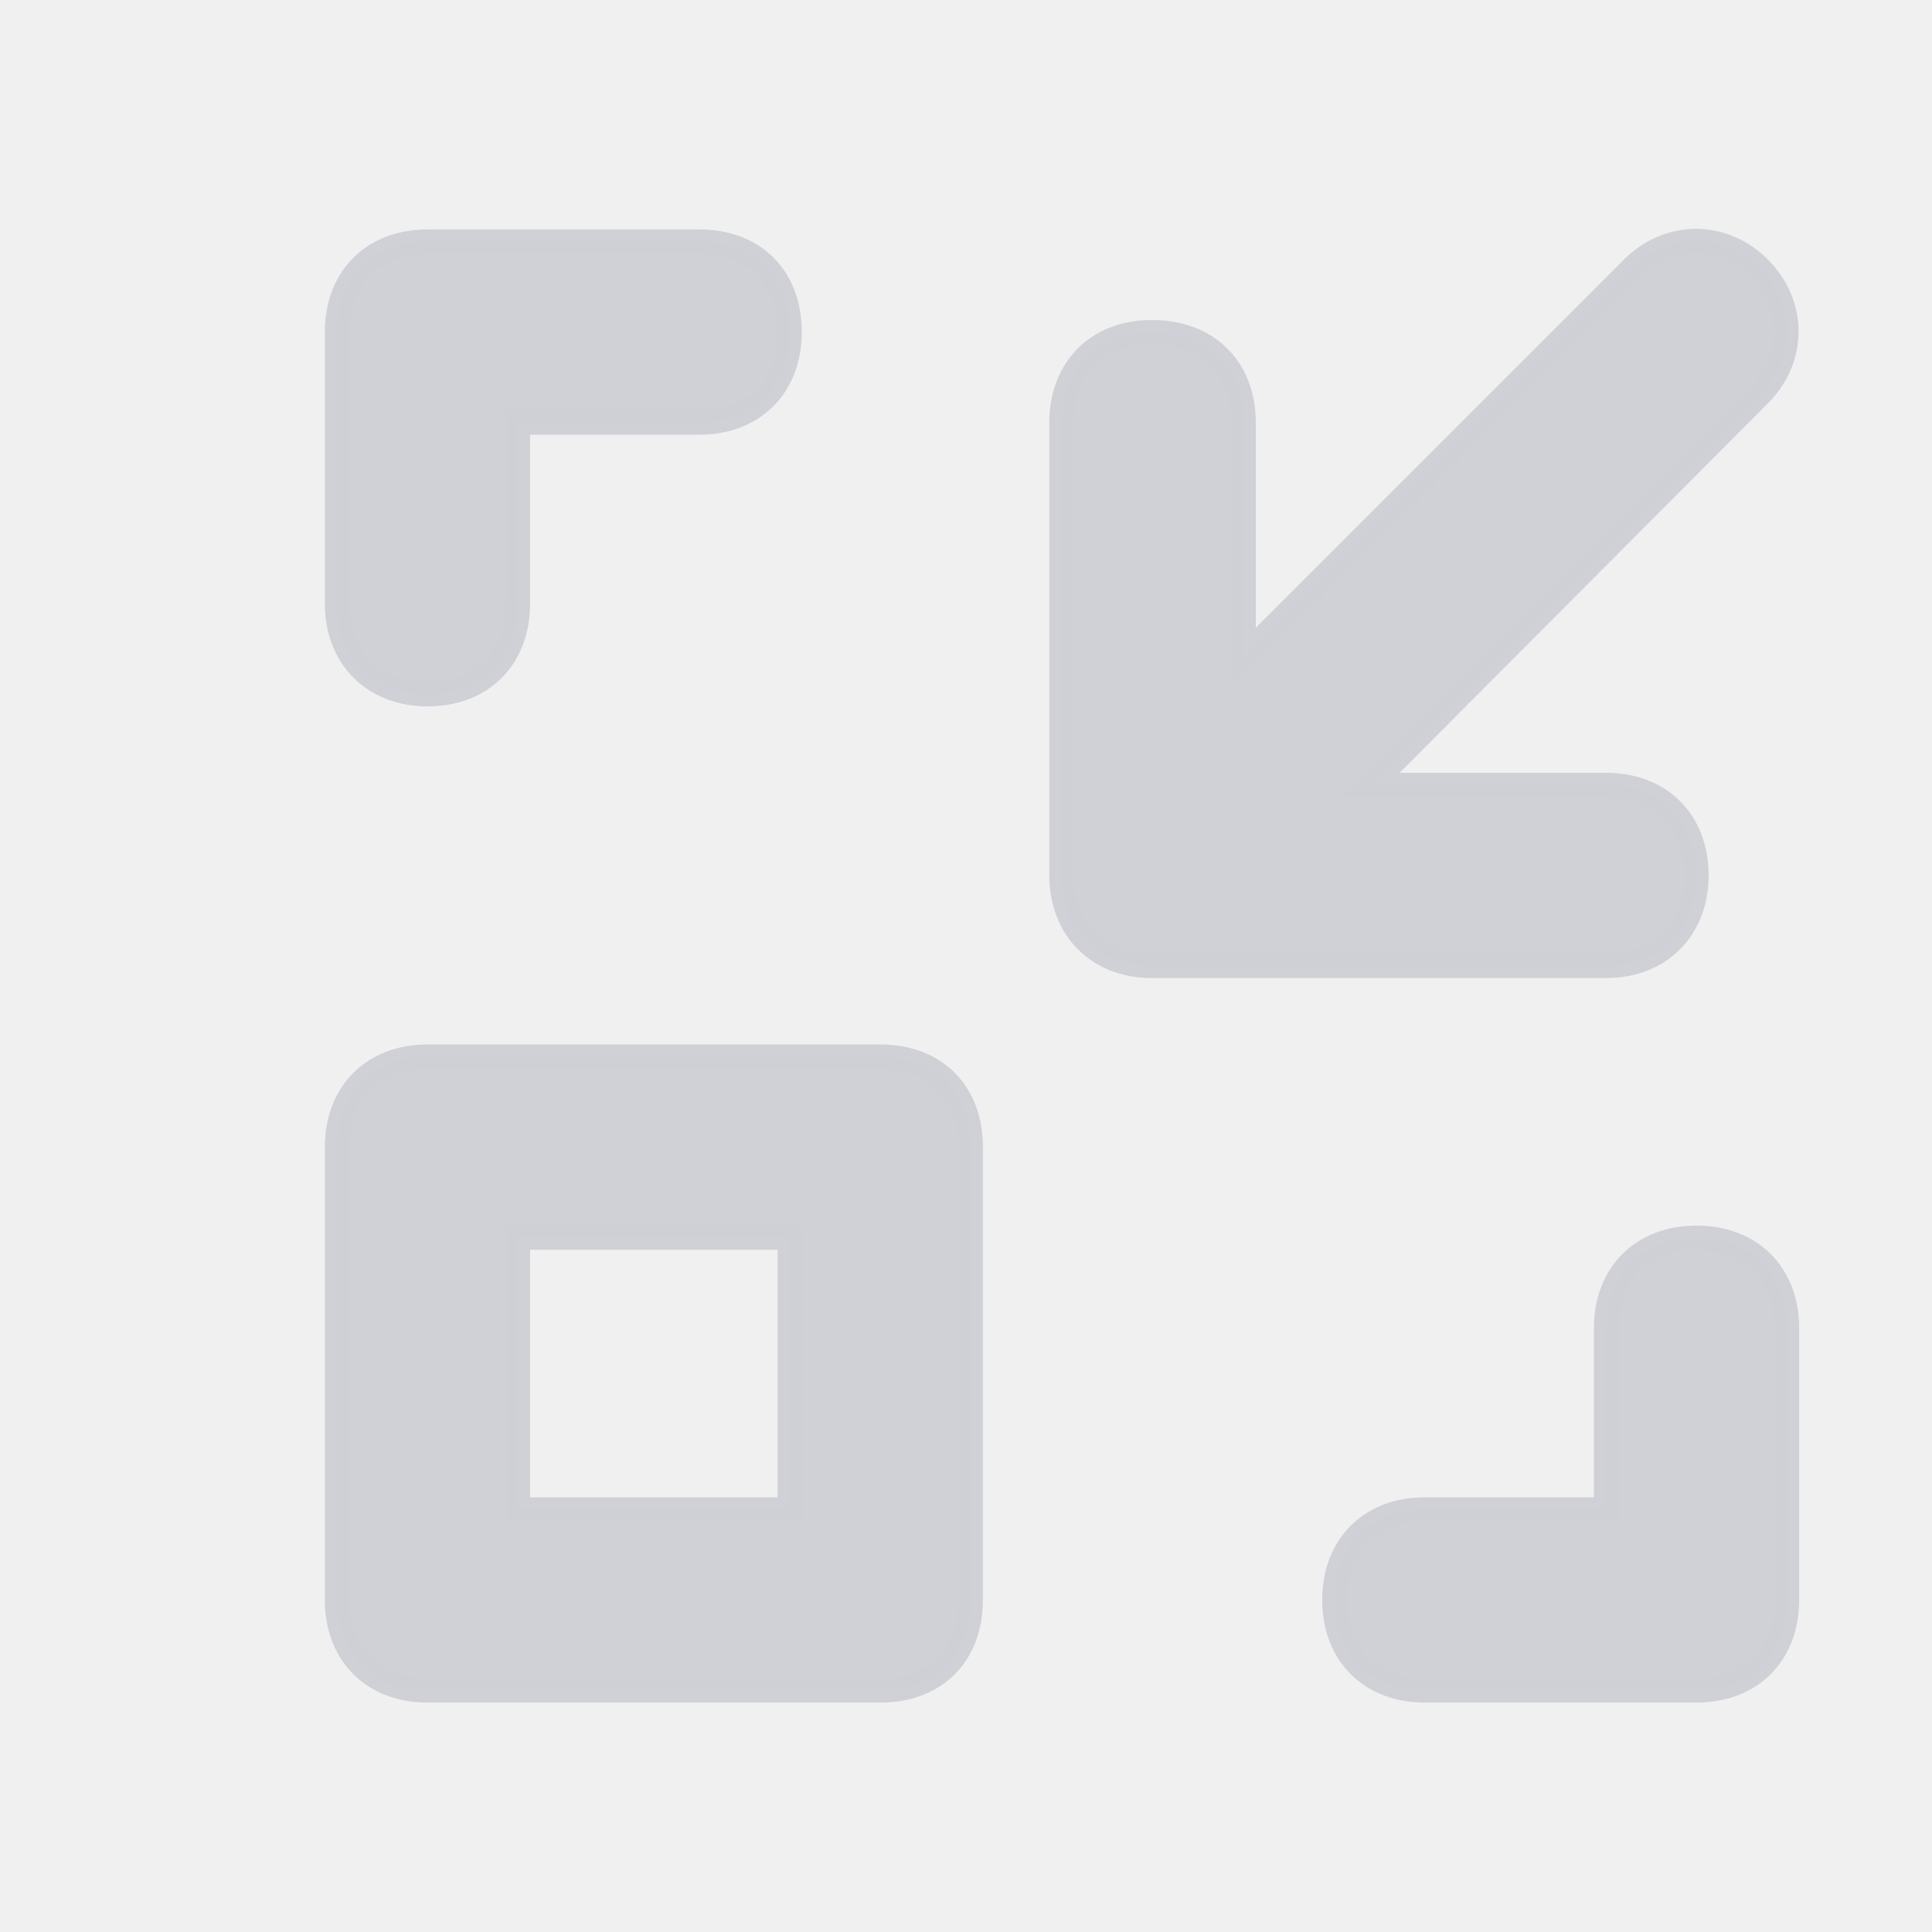
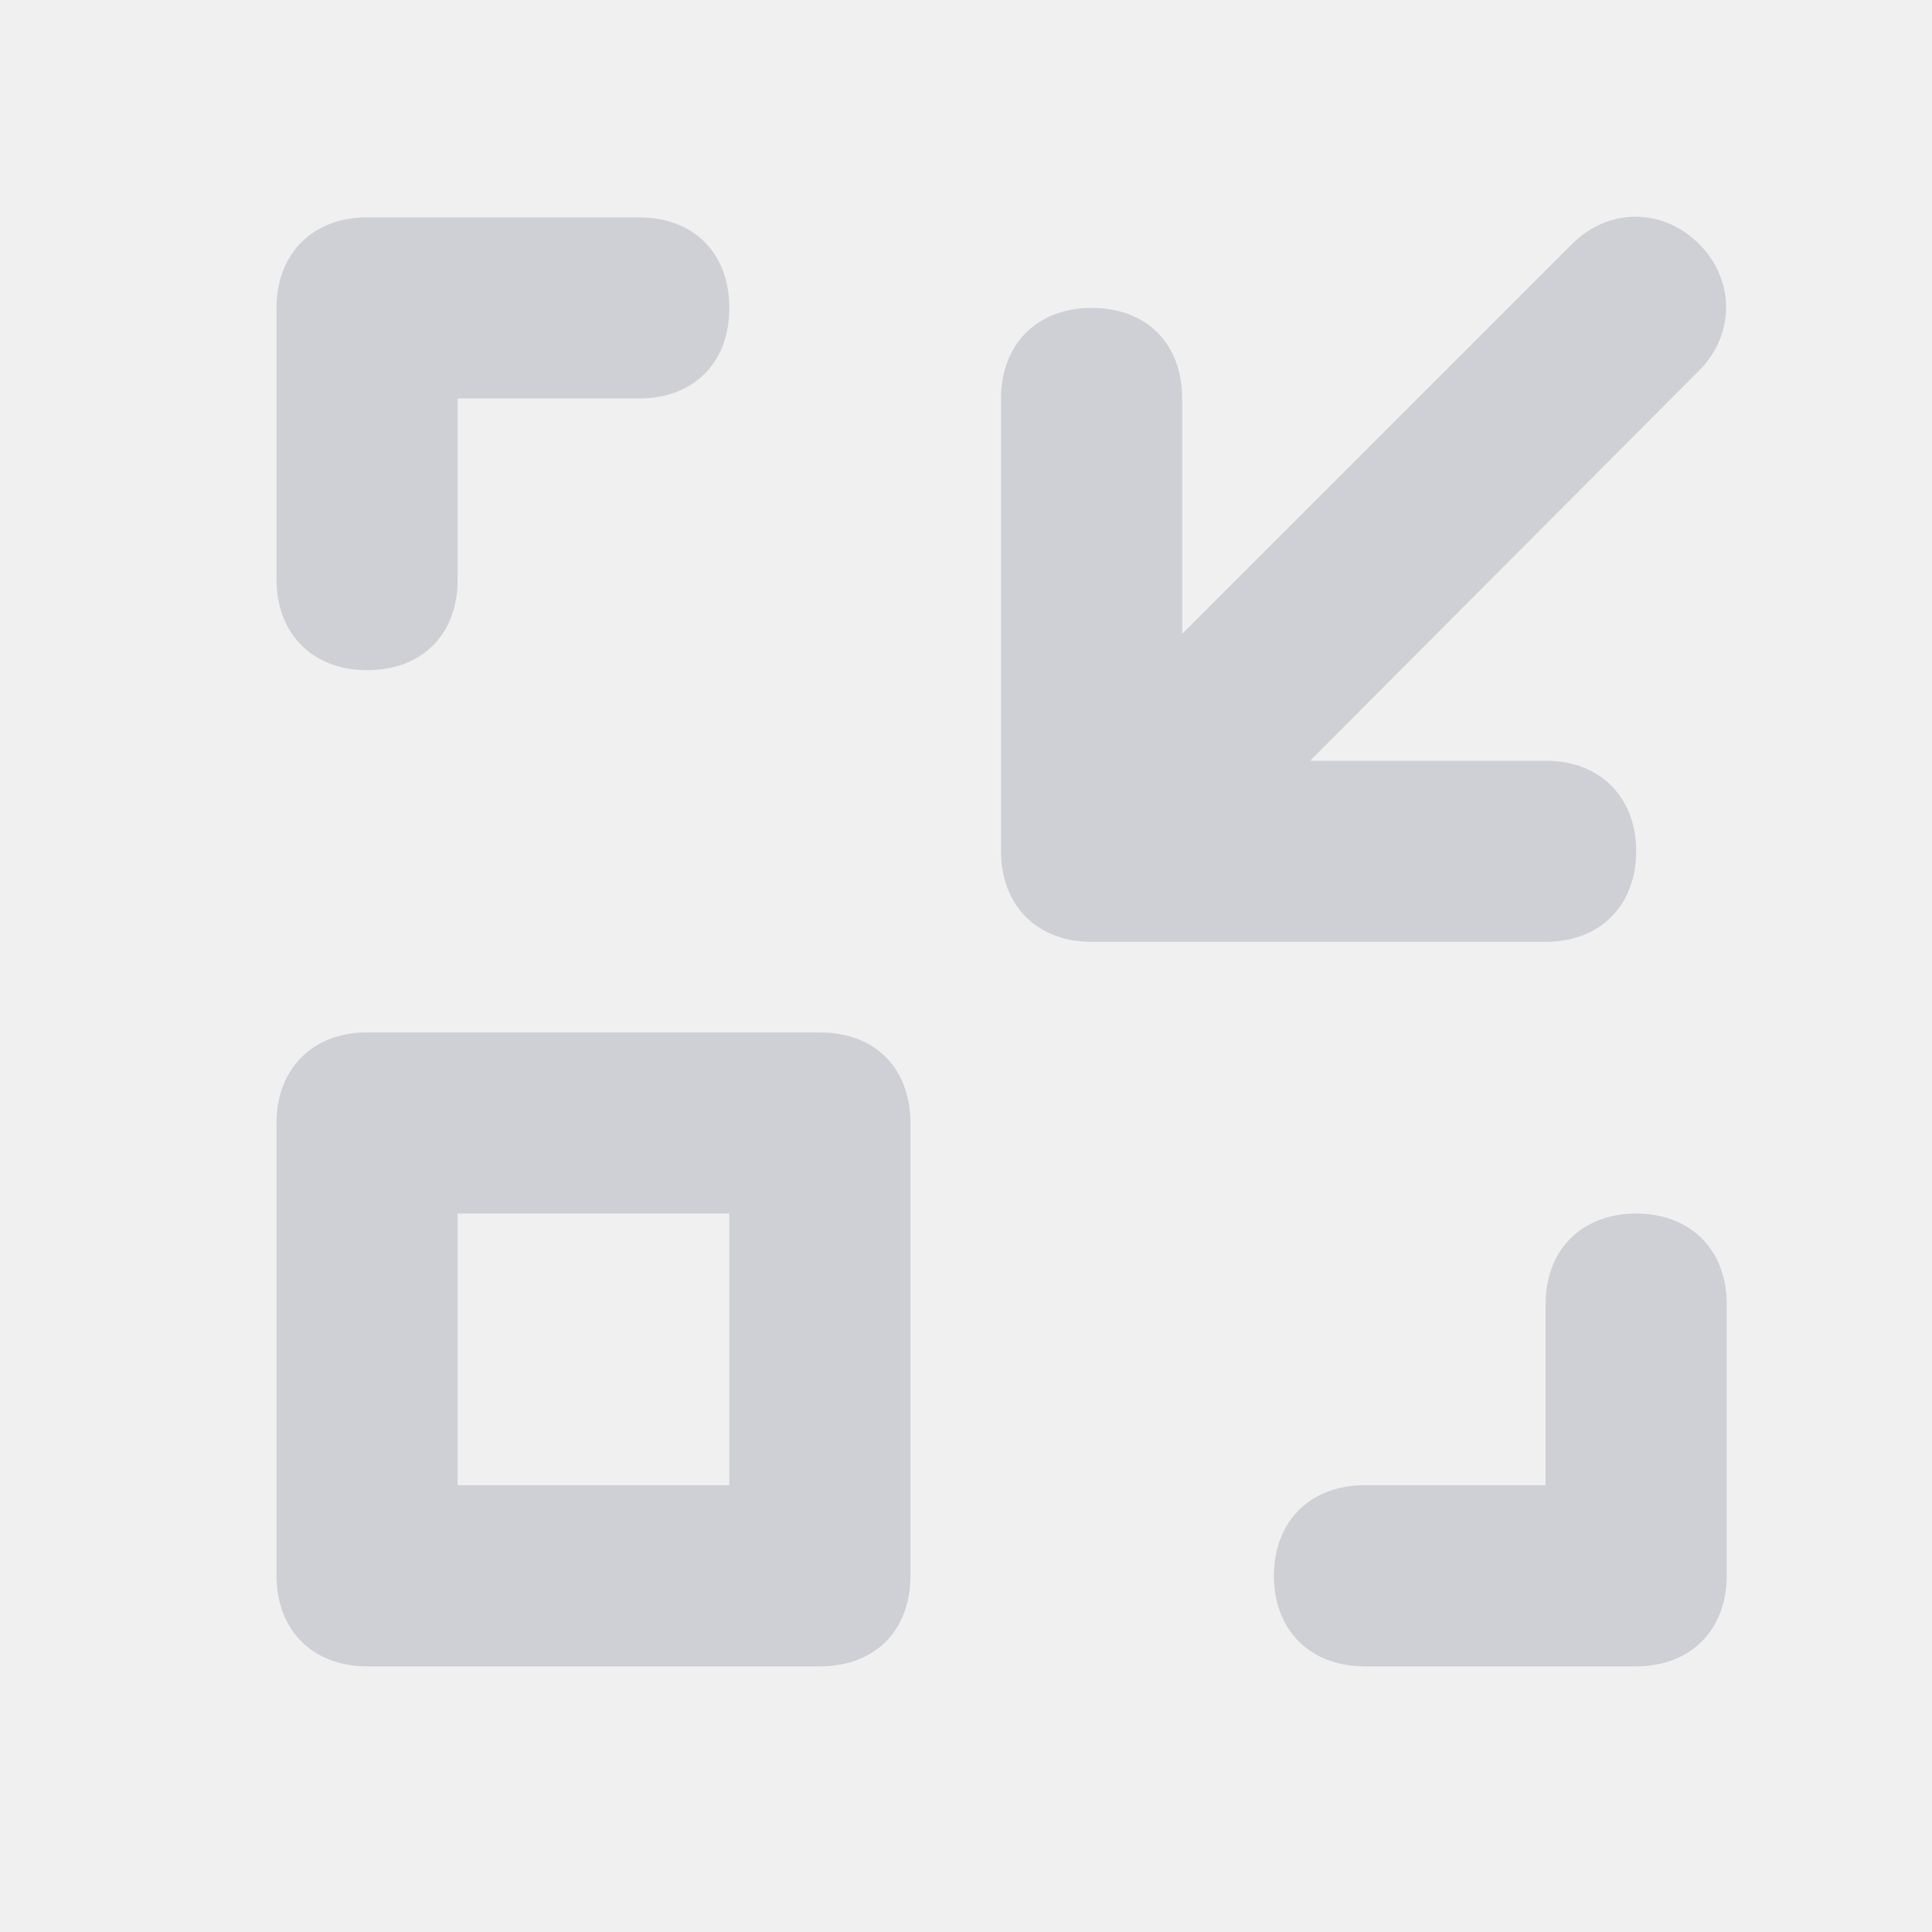
<svg xmlns="http://www.w3.org/2000/svg" width="16" height="16" viewBox="0 0 16 16" fill="none">
  <defs>
    <clipPath id="clip106_33">
      <rect id="minify" width="16" height="16" fill="white" fill-opacity="0" />
    </clipPath>
  </defs>
  <g clip-path="url(#clip106_33)">
-     <path id="path" d="M3.54 5.75C4 5.75 4.29 5.44 4.29 5L4.29 3.5L5.79 3.5C6.25 3.5 6.54 3.19 6.54 2.75C6.54 2.3 6.25 2 5.79 2L3.54 2C3.09 2 2.79 2.3 2.79 2.75L2.79 5C2.79 5.44 3.09 5.75 3.54 5.75ZM14.05 10.25C13.6 10.25 13.3 10.55 13.3 11L13.3 12.5L11.8 12.5C11.35 12.5 11.05 12.8 11.05 13.25C11.05 13.7 11.35 14 11.8 14L14.05 14C14.5 14 14.8 13.7 14.8 13.25L14.8 11C14.8 10.55 14.5 10.25 14.05 10.25ZM14.05 7.25C14.05 6.8 13.75 6.5 13.3 6.5L11.35 6.5L14.57 3.27C14.87 2.97 14.87 2.52 14.57 2.22C14.27 1.92 13.82 1.92 13.52 2.22L10.3 5.44L10.3 3.5C10.3 3.05 10 2.75 9.54 2.75C9.09 2.75 8.79 3.05 8.79 3.5L8.79 7.25C8.79 7.69 9.09 8 9.54 8L13.3 8C13.75 8 14.05 7.69 14.05 7.25ZM7.29 8.75L3.54 8.75C3.09 8.75 2.79 9.05 2.79 9.5L2.79 13.25C2.79 13.7 3.09 14 3.54 14L7.29 14C7.75 14 8.04 13.7 8.04 13.25L8.04 9.5C8.04 9.05 7.75 8.75 7.29 8.75ZM6.54 12.5L4.29 12.5L4.29 10.25L6.54 10.25L6.54 12.5Z" fill="#CED0D6" fill-opacity="0.95" fill-rule="nonzero" />
-     <path id="path" d="M4.29 5L4.29 3.5L5.79 3.5C6.25 3.5 6.54 3.19 6.54 2.75C6.54 2.3 6.25 2 5.79 2L3.54 2C3.09 2 2.79 2.3 2.79 2.75L2.79 5C2.79 5.44 3.09 5.75 3.54 5.75C4 5.75 4.29 5.44 4.29 5ZM13.3 11L13.3 12.5L11.8 12.5C11.35 12.5 11.05 12.8 11.05 13.25C11.05 13.7 11.35 14 11.8 14L14.05 14C14.5 14 14.8 13.7 14.8 13.25L14.8 11C14.8 10.55 14.5 10.25 14.05 10.25C13.6 10.25 13.3 10.55 13.3 11ZM13.3 6.5L11.35 6.5L14.57 3.27C14.87 2.97 14.87 2.52 14.57 2.22C14.27 1.92 13.82 1.92 13.52 2.22L10.3 5.44L10.3 3.5C10.3 3.05 10 2.75 9.54 2.75C9.09 2.75 8.79 3.05 8.79 3.5L8.79 7.25C8.79 7.69 9.09 8 9.54 8L13.3 8C13.75 8 14.05 7.69 14.05 7.25C14.05 6.8 13.75 6.5 13.3 6.5ZM3.54 8.75C3.09 8.75 2.79 9.05 2.79 9.5L2.79 13.25C2.79 13.7 3.09 14 3.54 14L7.29 14C7.75 14 8.04 13.7 8.04 13.25L8.04 9.5C8.04 9.05 7.75 8.75 7.29 8.75L3.54 8.75ZM4.29 12.5L4.29 10.25L6.54 10.25L6.54 12.5L4.29 12.5Z" stroke="#CED0D6" stroke-opacity="0.95" stroke-width="0.2" />
+     <path id="path" d="M3.04 5.55C3.5 5.55 3.79 5.25 3.79 4.8L3.79 3.3L5.29 3.3C5.75 3.3 6.04 3 6.04 2.55C6.04 2.1 5.75 1.8 5.29 1.8L3.04 1.8C2.59 1.8 2.29 2.1 2.29 2.55L2.29 4.8C2.29 5.25 2.59 5.55 3.04 5.55ZM13.55 10.05C13.1 10.05 12.8 10.35 12.8 10.8L12.8 12.3L11.3 12.3C10.85 12.3 10.55 12.6 10.55 13.05C10.55 13.5 10.85 13.8 11.3 13.8L13.55 13.8C14 13.8 14.3 13.5 14.3 13.05L14.3 10.8C14.3 10.35 14 10.05 13.55 10.05ZM13.55 7.05C13.55 6.6 13.25 6.3 12.8 6.3L10.85 6.3L14.07 3.07C14.37 2.77 14.37 2.32 14.07 2.02C13.77 1.72 13.32 1.72 13.02 2.02L9.79 5.25L9.79 3.3C9.79 2.85 9.5 2.55 9.04 2.55C8.59 2.55 8.29 2.85 8.29 3.3L8.29 7.05C8.29 7.5 8.59 7.8 9.04 7.8L12.8 7.8C13.25 7.8 13.55 7.5 13.55 7.05ZM6.79 8.55L3.04 8.55C2.59 8.55 2.29 8.85 2.29 9.3L2.29 13.05C2.29 13.5 2.59 13.8 3.04 13.8L6.79 13.8C7.25 13.8 7.54 13.5 7.54 13.05L7.54 9.3C7.54 8.85 7.25 8.55 6.79 8.55ZM6.04 12.3L3.79 12.3L3.79 10.05L6.04 10.05L6.04 12.3Z" fill="#CED0D6" fill-opacity="1" fill-rule="nonzero" />
  </g>
</svg>
